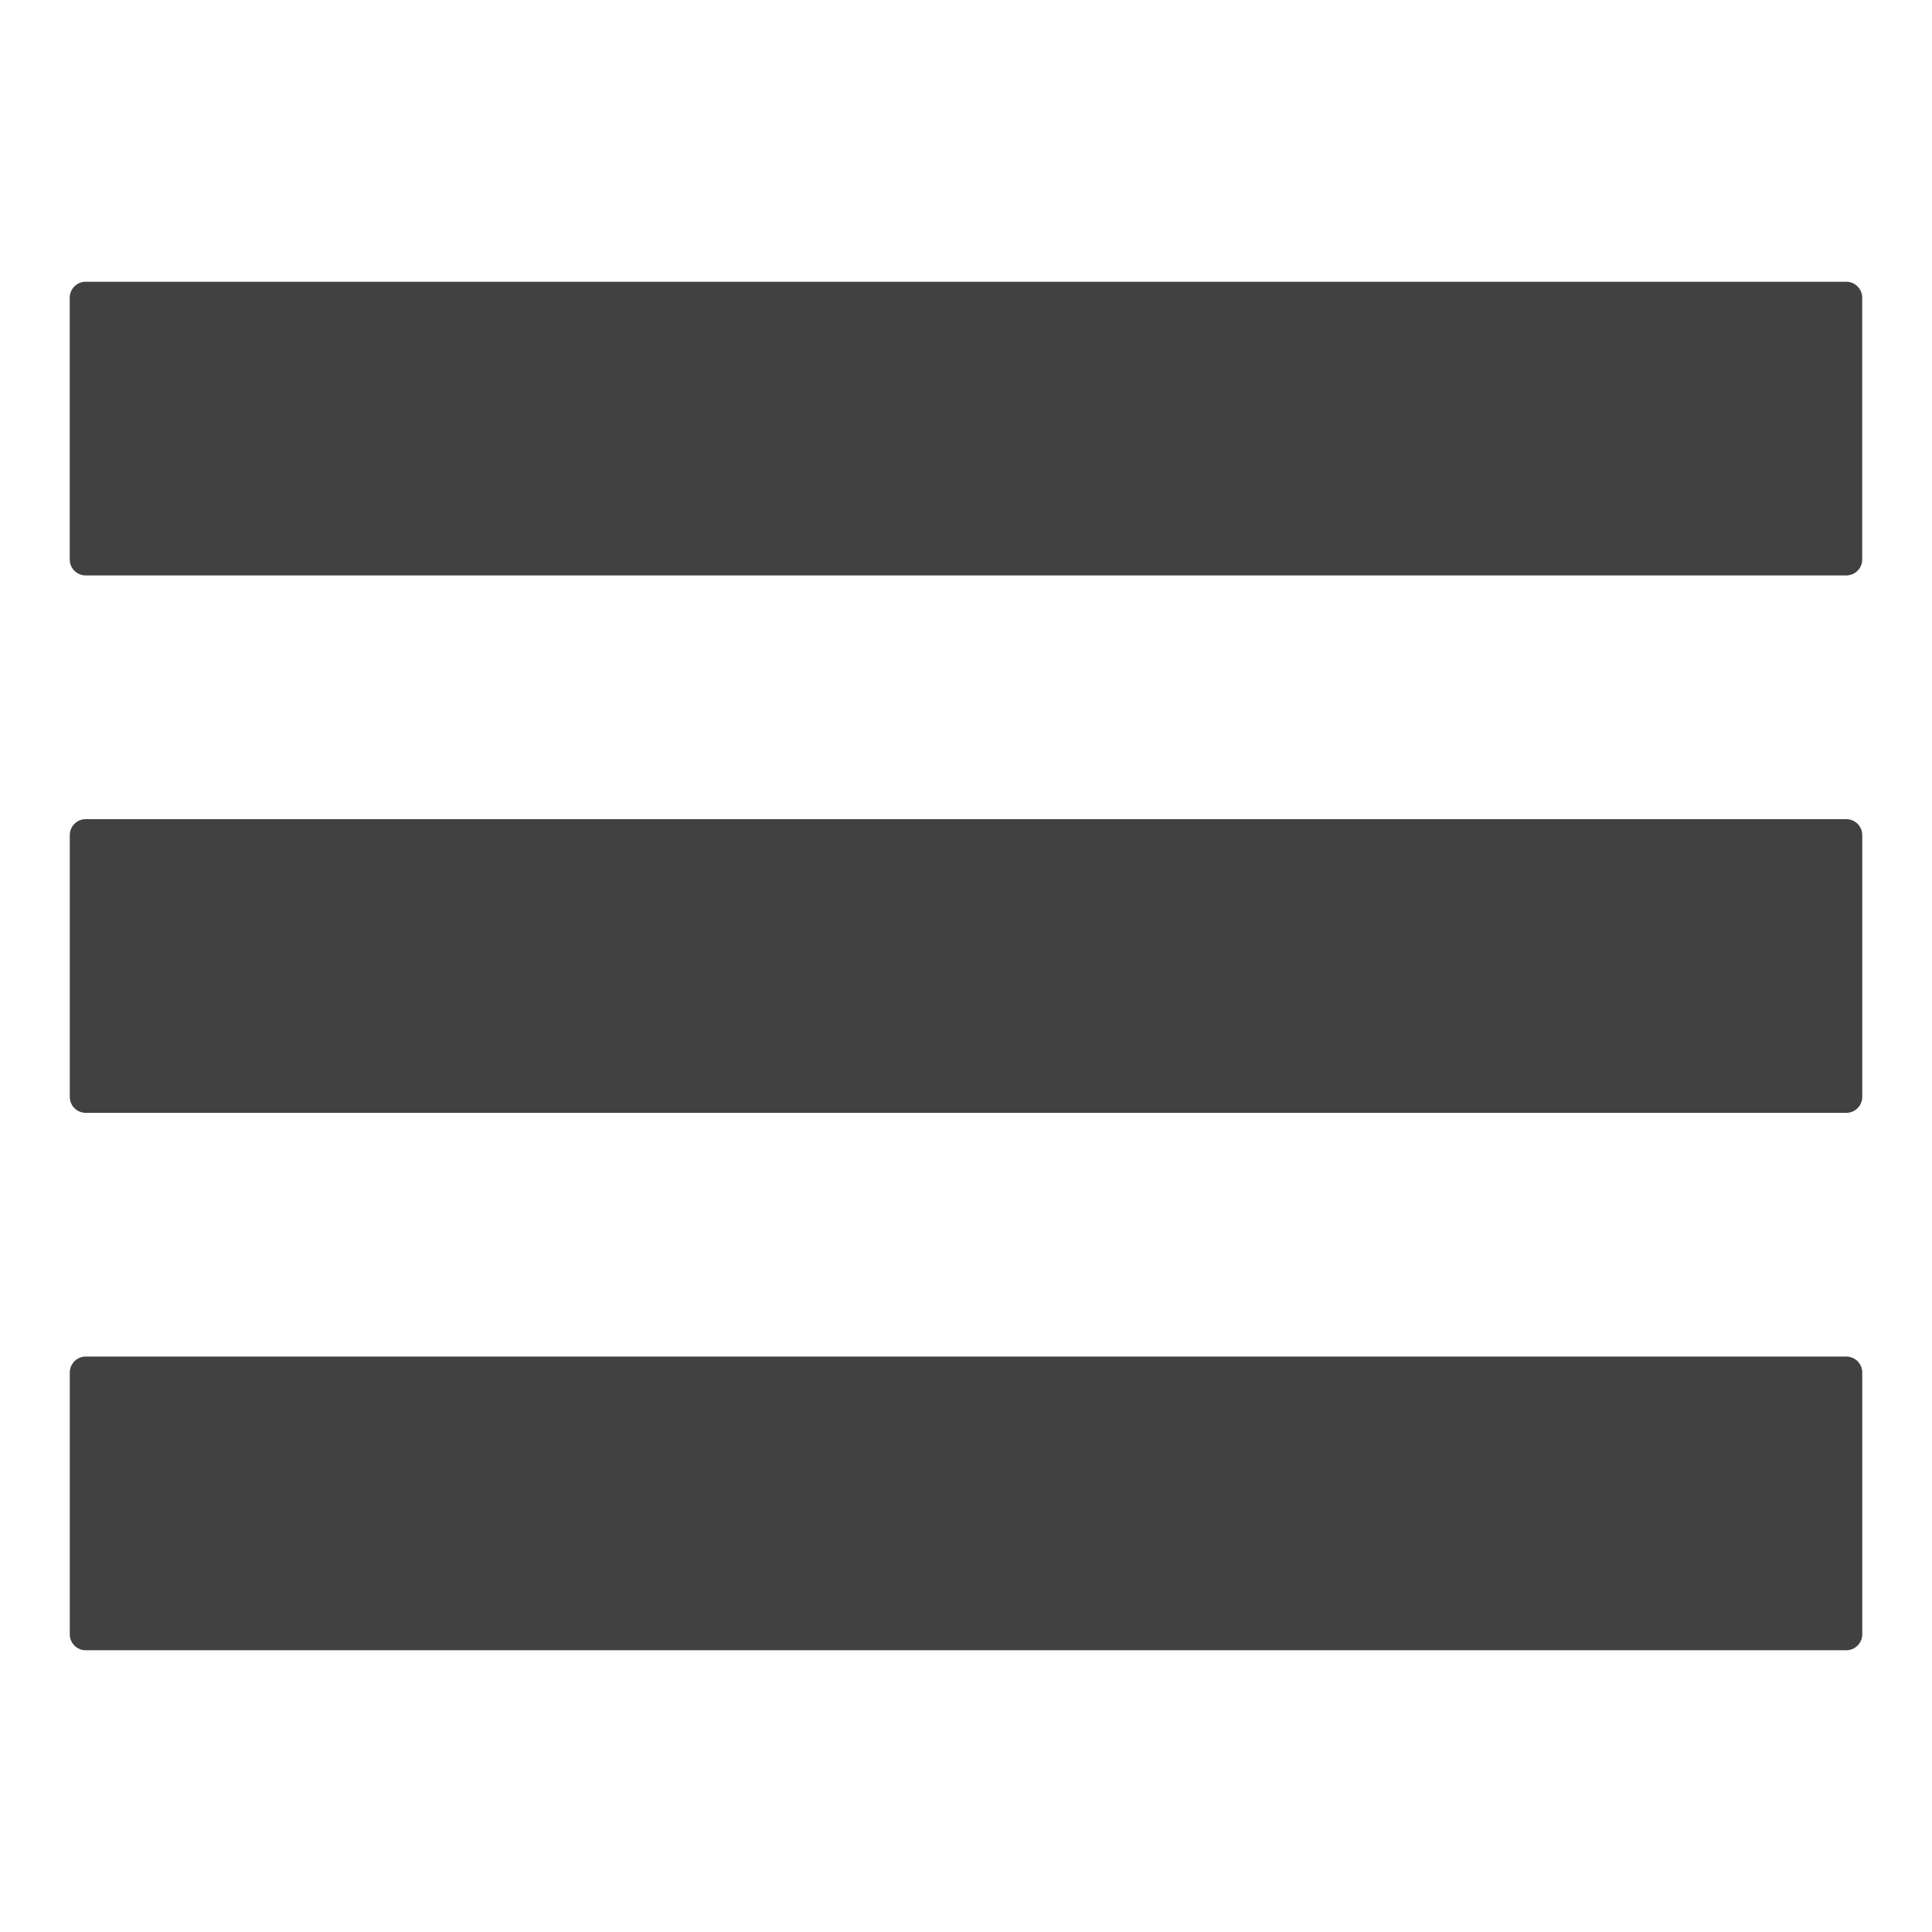
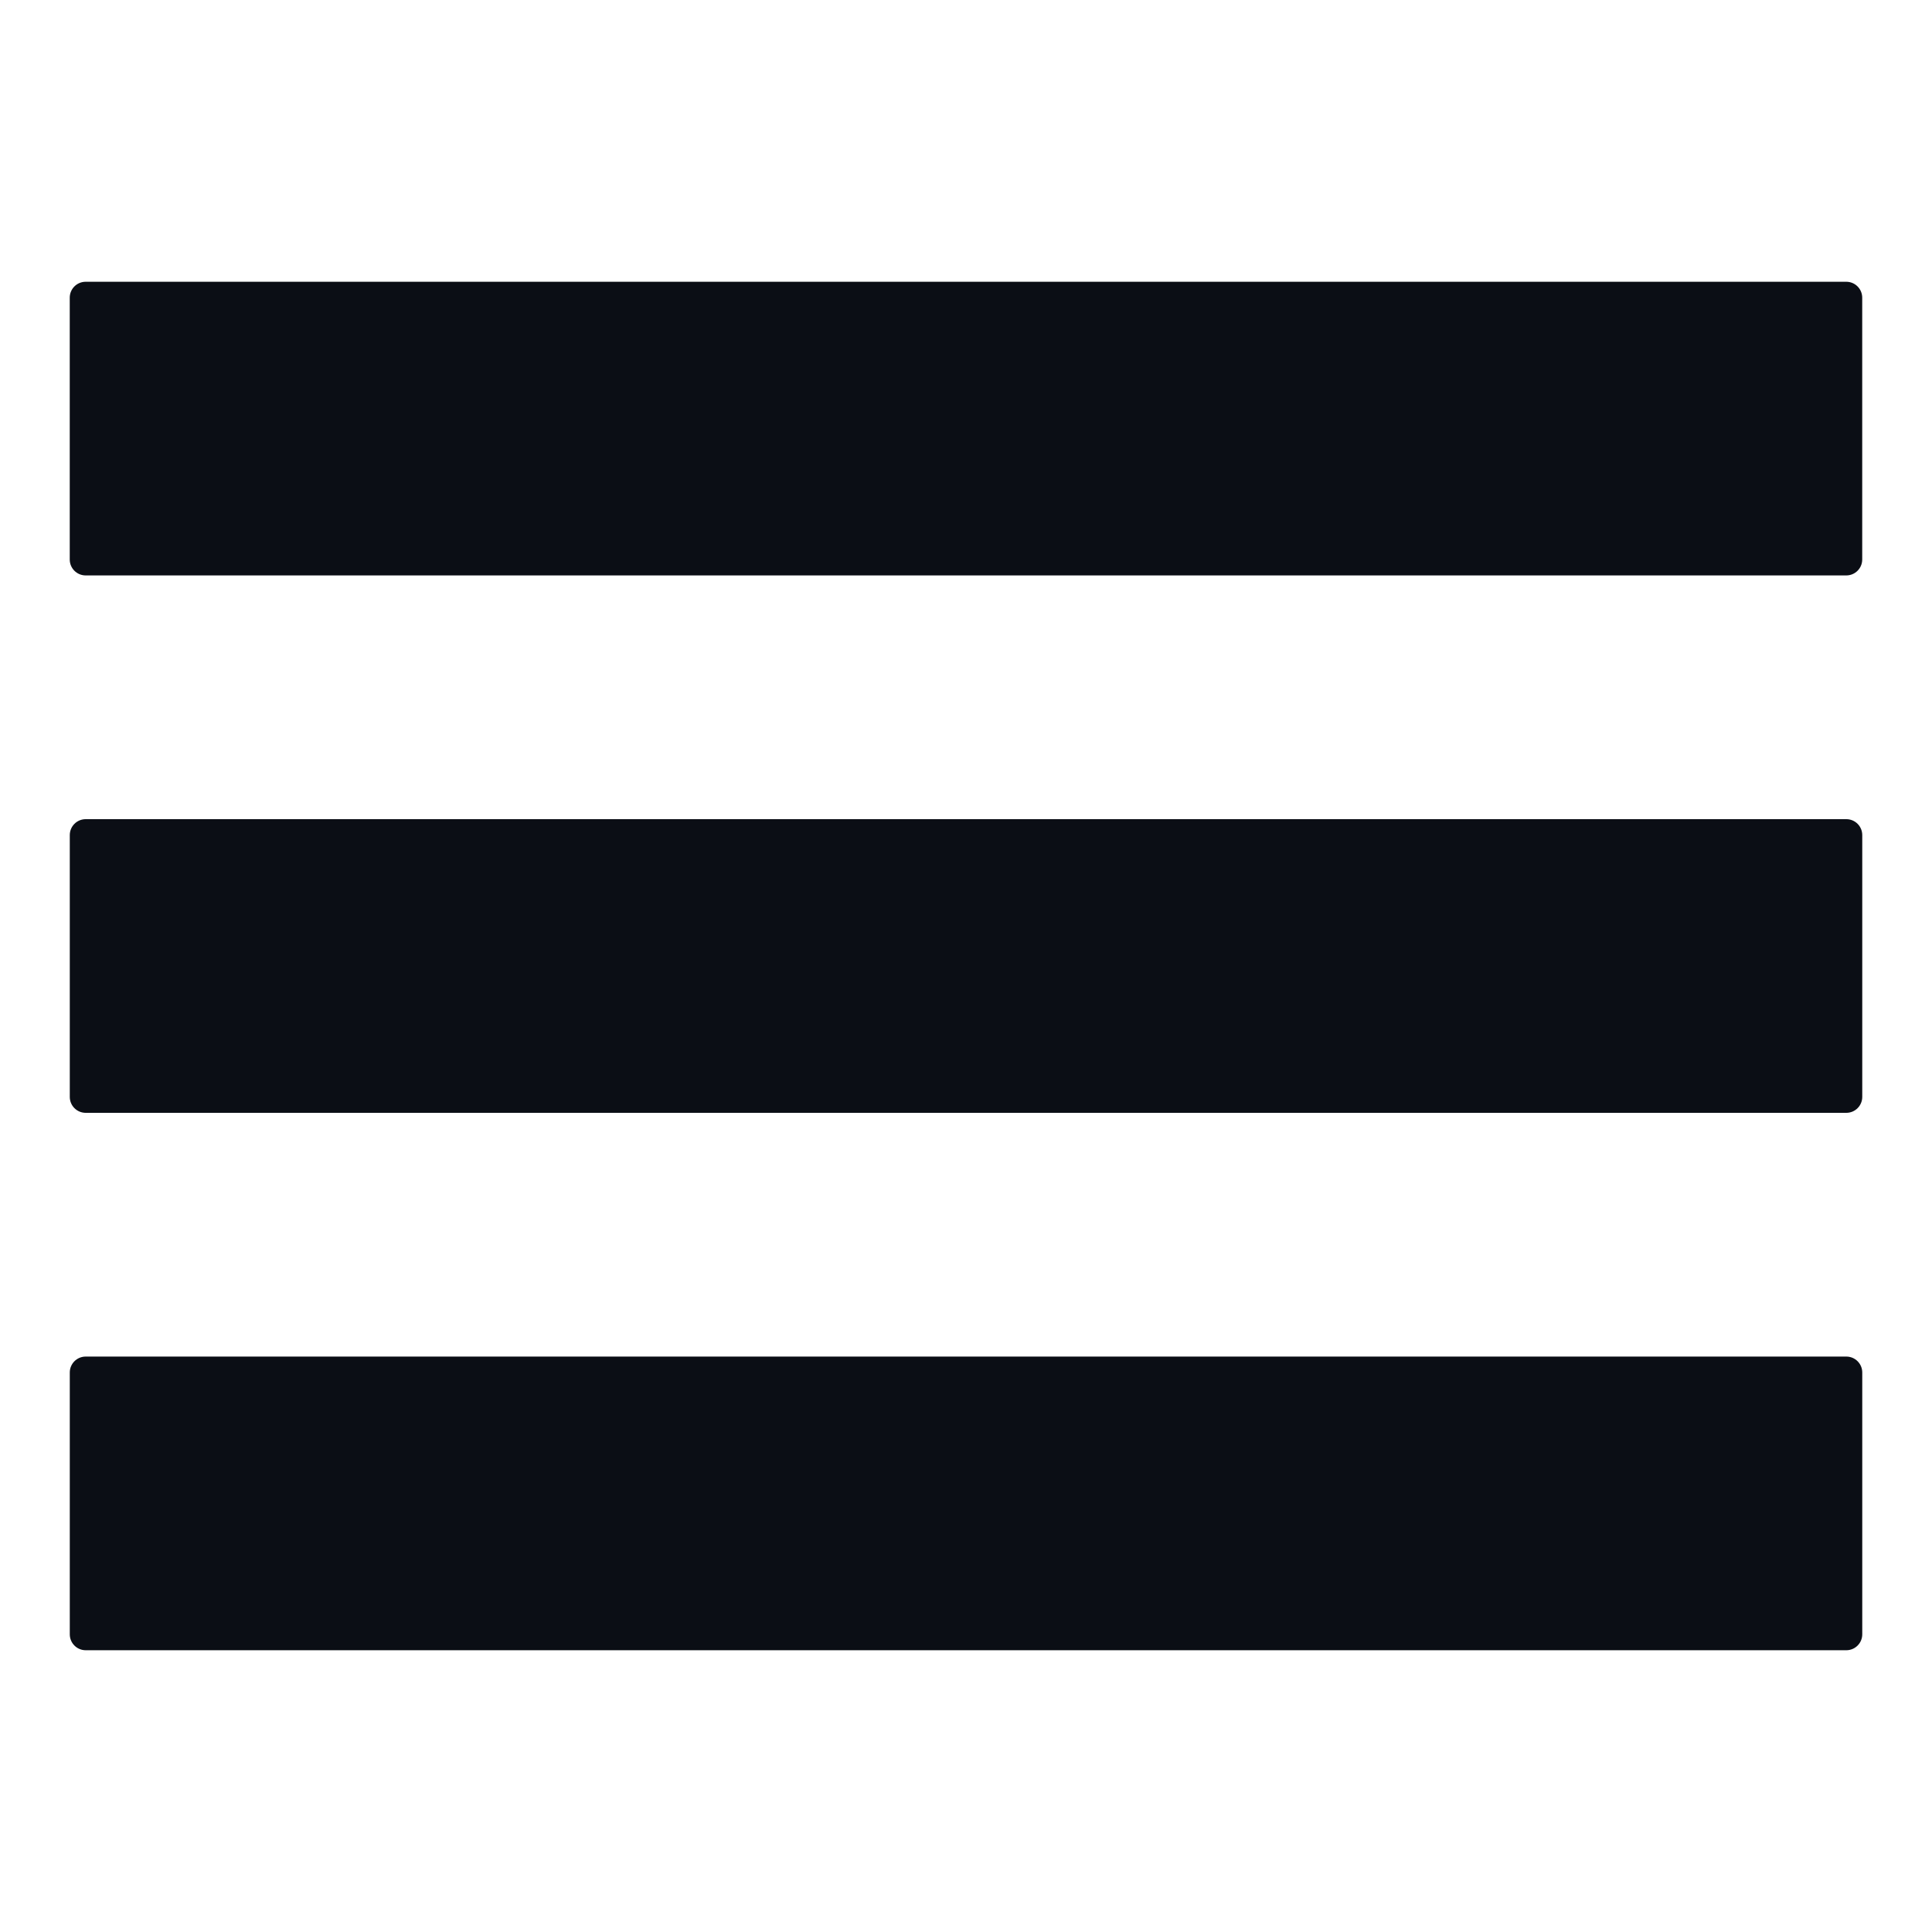
<svg xmlns="http://www.w3.org/2000/svg" id="Layer_1" data-name="Layer 1" viewBox="0 0 500 500">
  <defs>
-     <style>.cls-1{fill:#414141;}</style>
+     <style>.cls-1{fill:#0b0e15;}</style>
  </defs>
  <rect class="cls-1" x="212" y="-121.02" width="76" height="463.89" rx="4.12" transform="translate(360.92 -139.08) rotate(90)" />
  <rect class="cls-1" x="212" y="157.13" width="76" height="463.89" rx="4.12" transform="translate(639.08 139.08) rotate(90)" />
  <rect class="cls-1" x="212" y="18.05" width="76" height="463.89" rx="4.12" transform="translate(500 0) rotate(90)" />
</svg>
